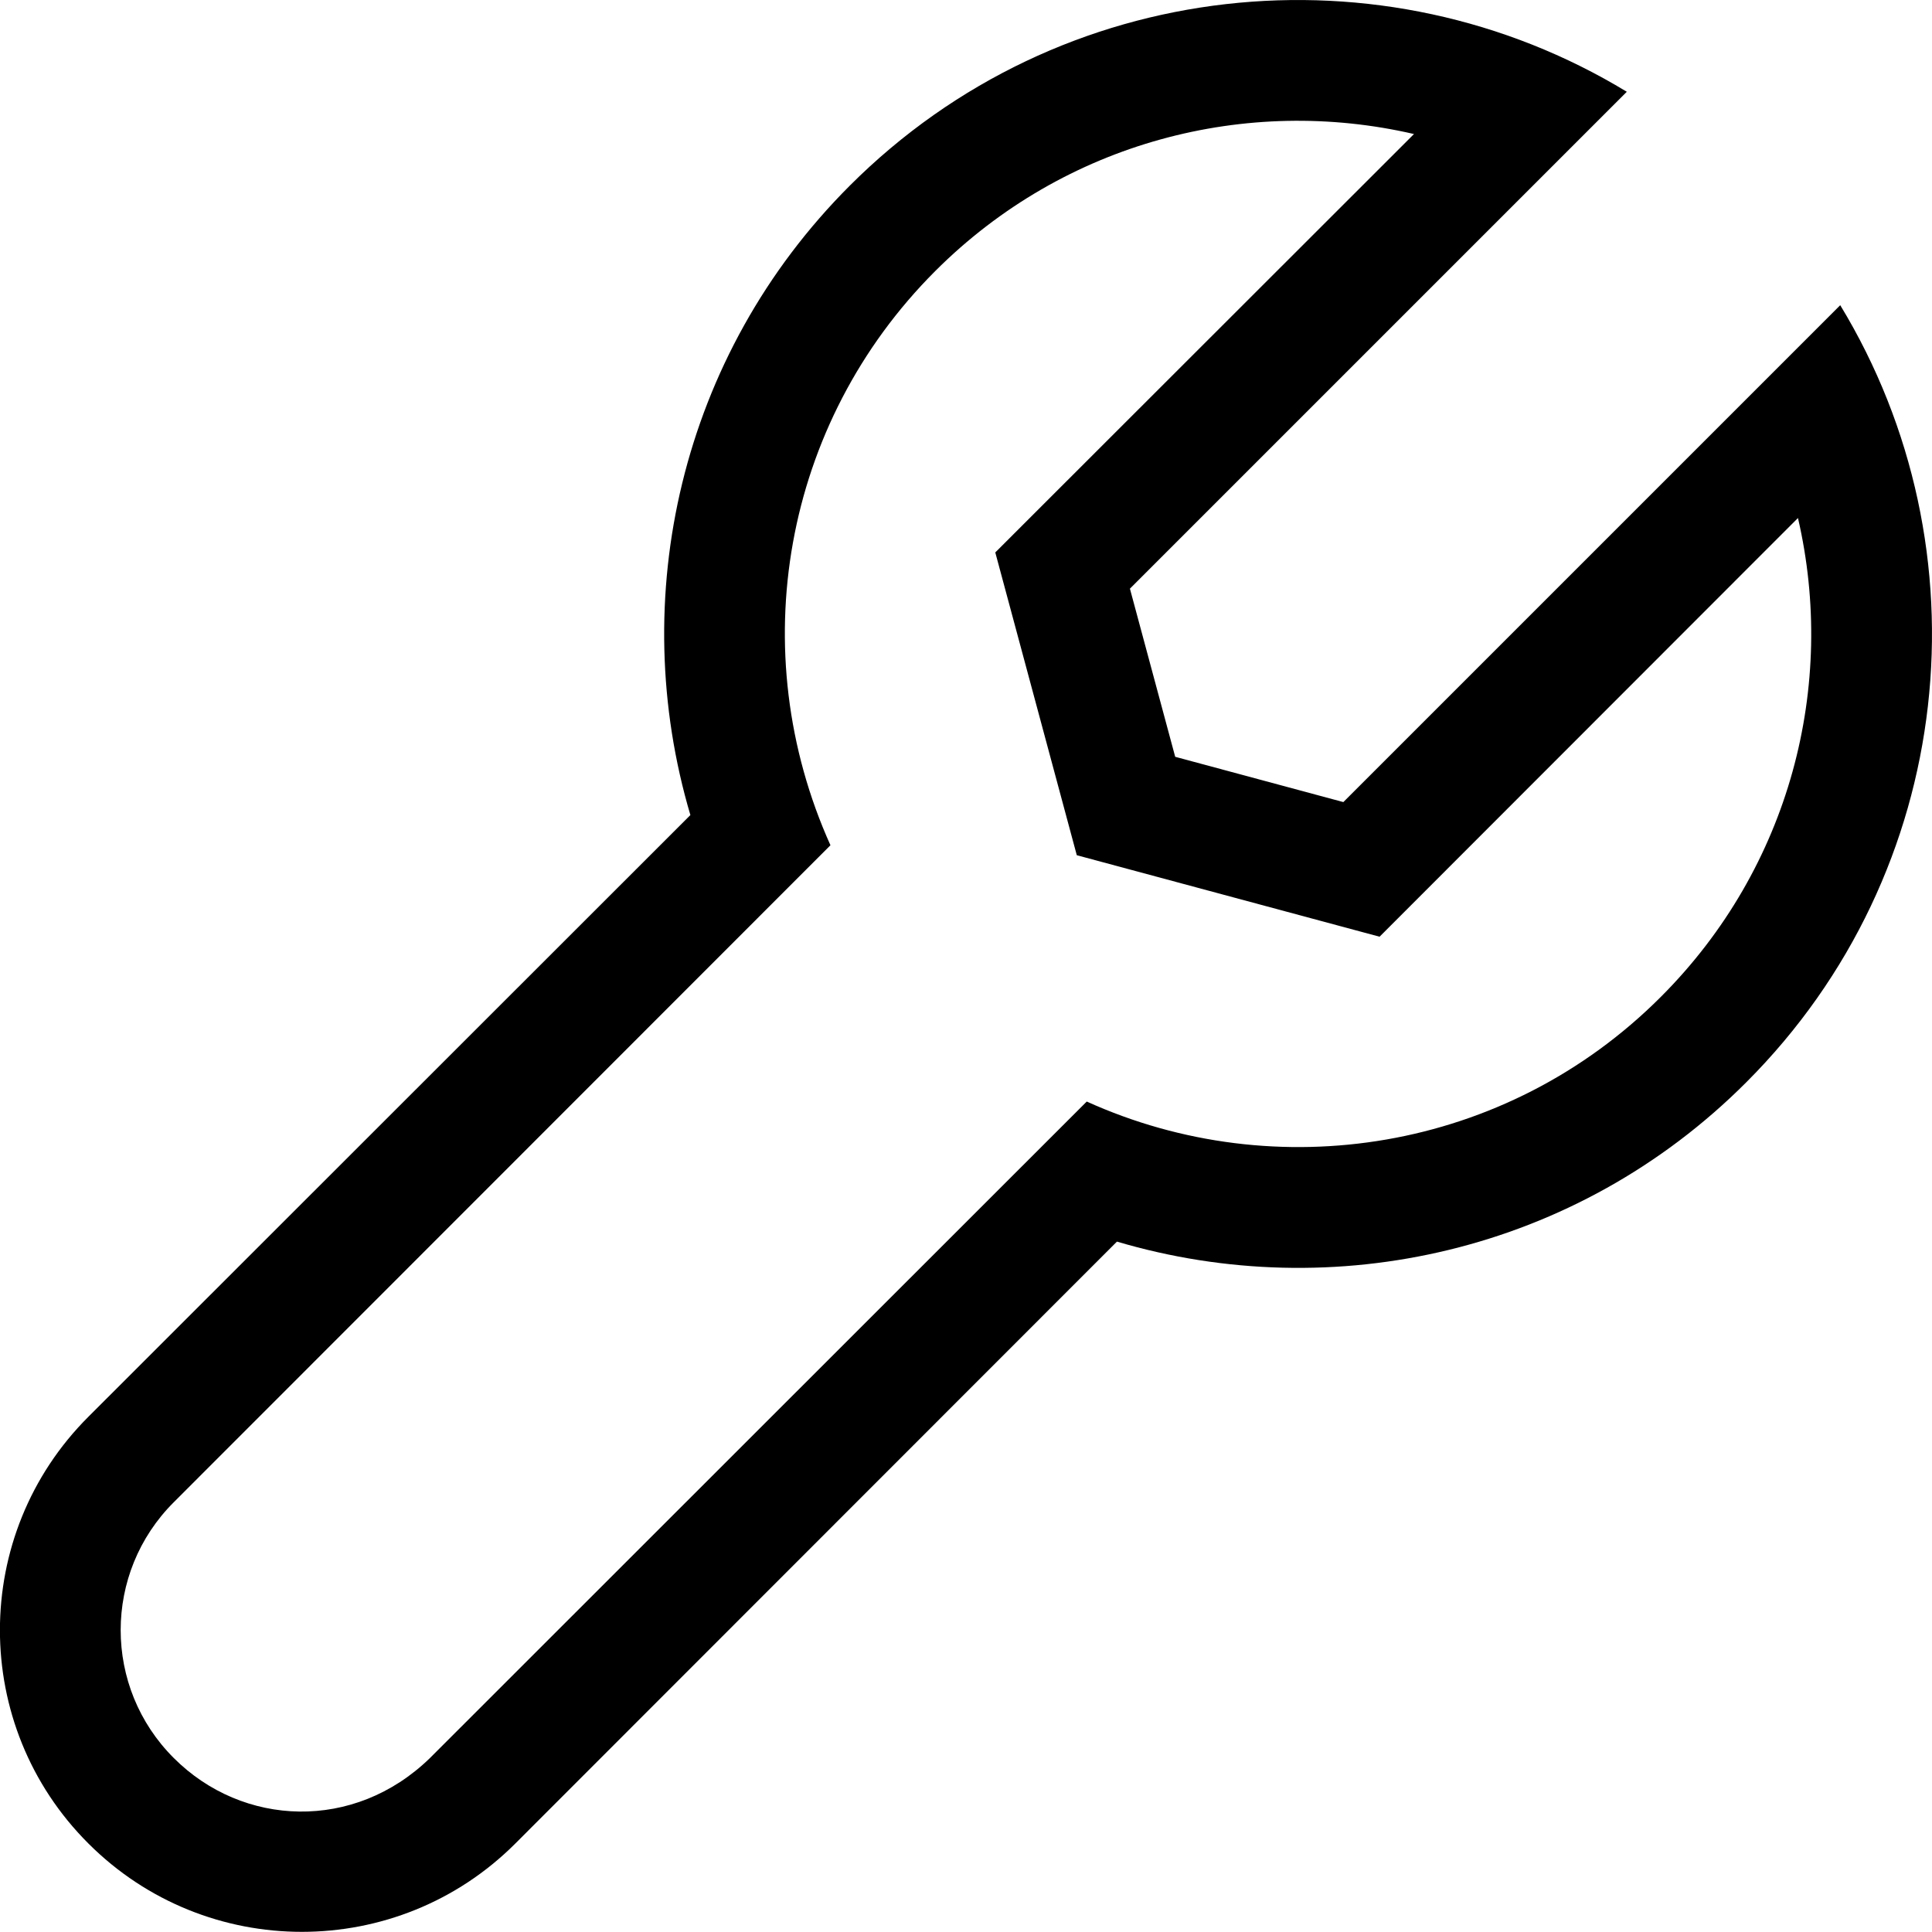
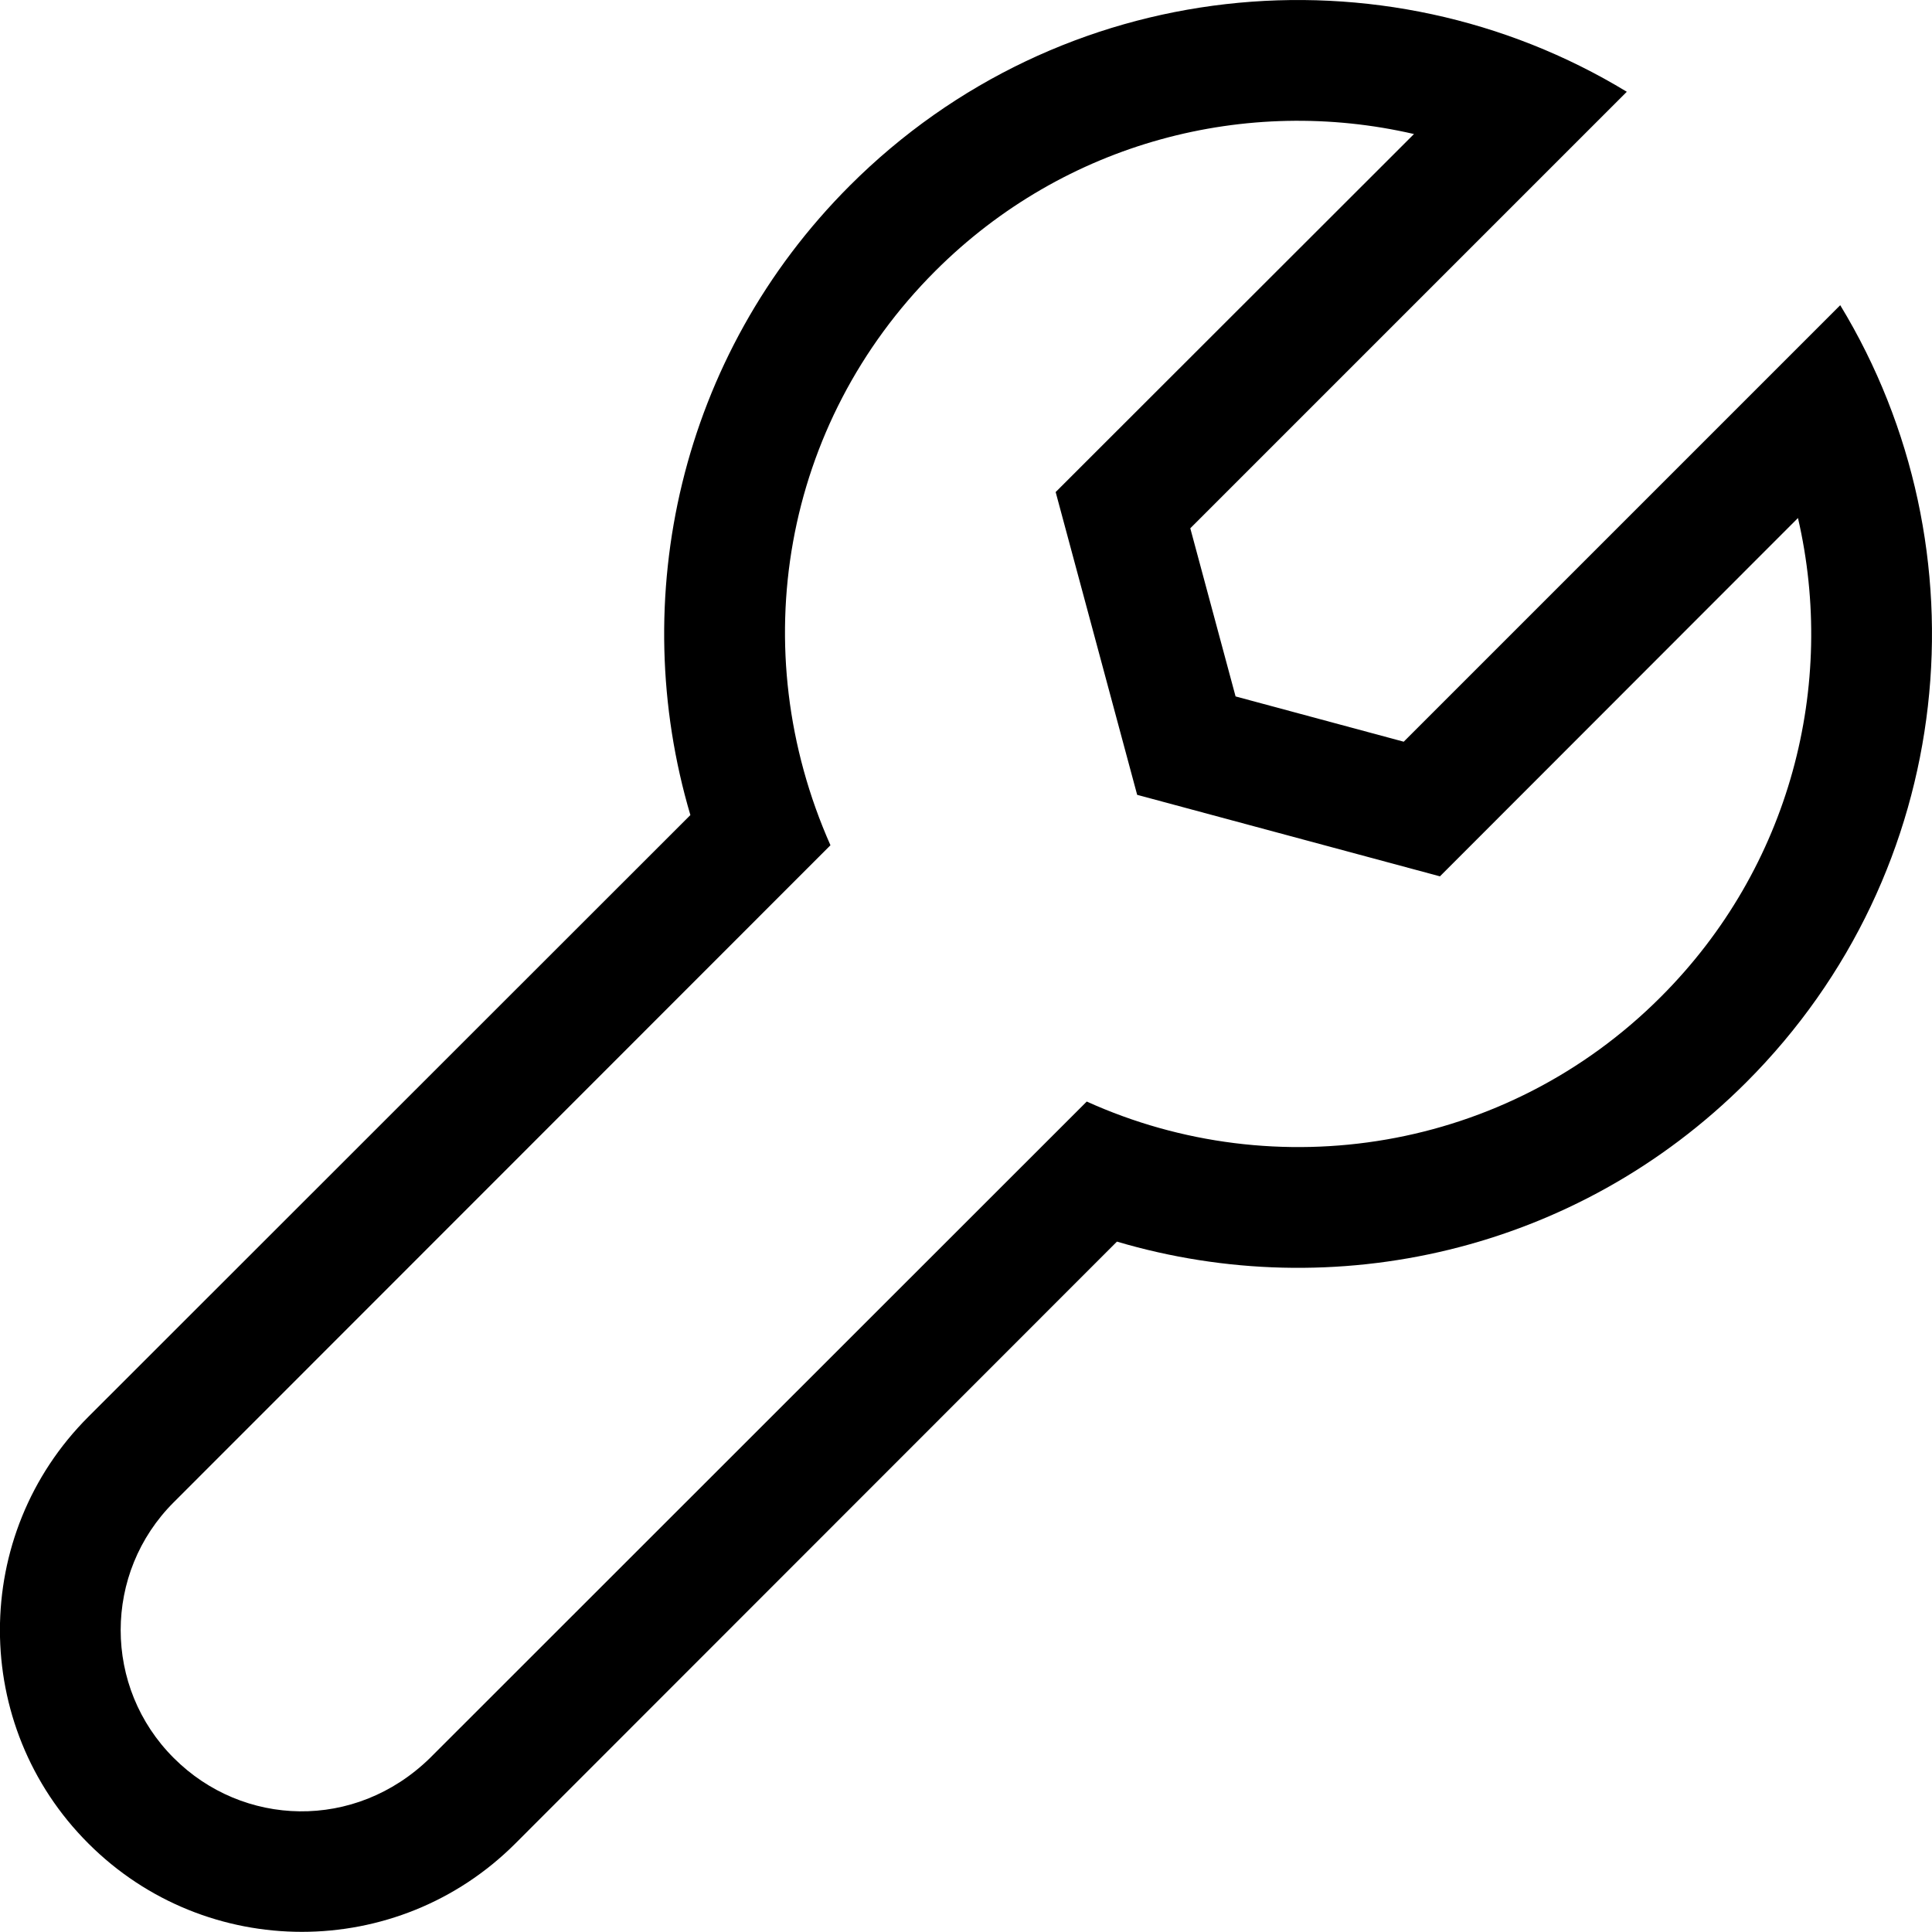
<svg xmlns="http://www.w3.org/2000/svg" width="64px" height="64px" viewBox="0 0 64 64" version="1.1">
-   <path d="M53.89,3.04 L37.43,19.5 L38.93,25.07 L44.5,26.57 L60.96,10.11 C65.87,18.19 64.83,28.87 57.85,35.85 C52.21,41.5 44.16,43.25 37,41.13 L17.07,61.07 C13.17,64.97 6.83,64.97 2.93,61.07 C-0.98,57.17 -0.98,50.83 2.93,46.93 L22.87,27 C20.75,19.84 22.51,11.79 28.15,6.15 C35.13,-0.83 45.81,-1.87 53.89,3.04 Z M30.98,8.98 C25.93,14.03 24.62,21.58 27.51,28 L5.76,49.76 C3.41,52.1 3.41,55.9 5.76,58.24 C8.04,60.52 11.73,60.68 14.24,58.24 L36,36.49 C42.25,39.32 49.88,38.17 55.02,33.02 C59.32,28.72 60.84,22.69 59.56,17.16 L45.7,31.03 L35.67,28.33 L32.97,18.3 L46.84,4.44 C41.31,3.16 35.28,4.68 30.98,8.98 Z" fill="#000000" />
+   <path d="M53.89,3.04 L39.43,17.5 L40.93,23.07 L46.5,24.57 L60.96,10.11 C65.87,18.19 64.83,28.87 57.85,35.85 C52.21,41.49 44.16,43.25 37,41.13 L17.07,61.07 C13.17,64.97 6.83,64.97 2.93,61.07 C-0.98,57.17 -0.98,50.83 2.93,46.93 L22.87,27 C20.75,19.84 22.51,11.79 28.15,6.15 C35.13,-0.83 45.81,-1.87 53.89,3.04 Z M30.98,8.98 C25.93,14.03 24.63,21.51 27.51,28 L5.76,49.76 C3.41,52.1 3.41,55.9 5.76,58.24 C8.04,60.52 11.76,60.66 14.24,58.24 L36,36.49 C42.25,39.32 49.88,38.17 55.02,33.02 C59.32,28.72 60.84,22.69 59.56,17.16 L47.7,29.03 L37.67,26.33 L34.97,16.3 L46.84,4.44 C41.31,3.16 35.28,4.68 30.98,8.98 Z" fill="#000000" />
</svg>
